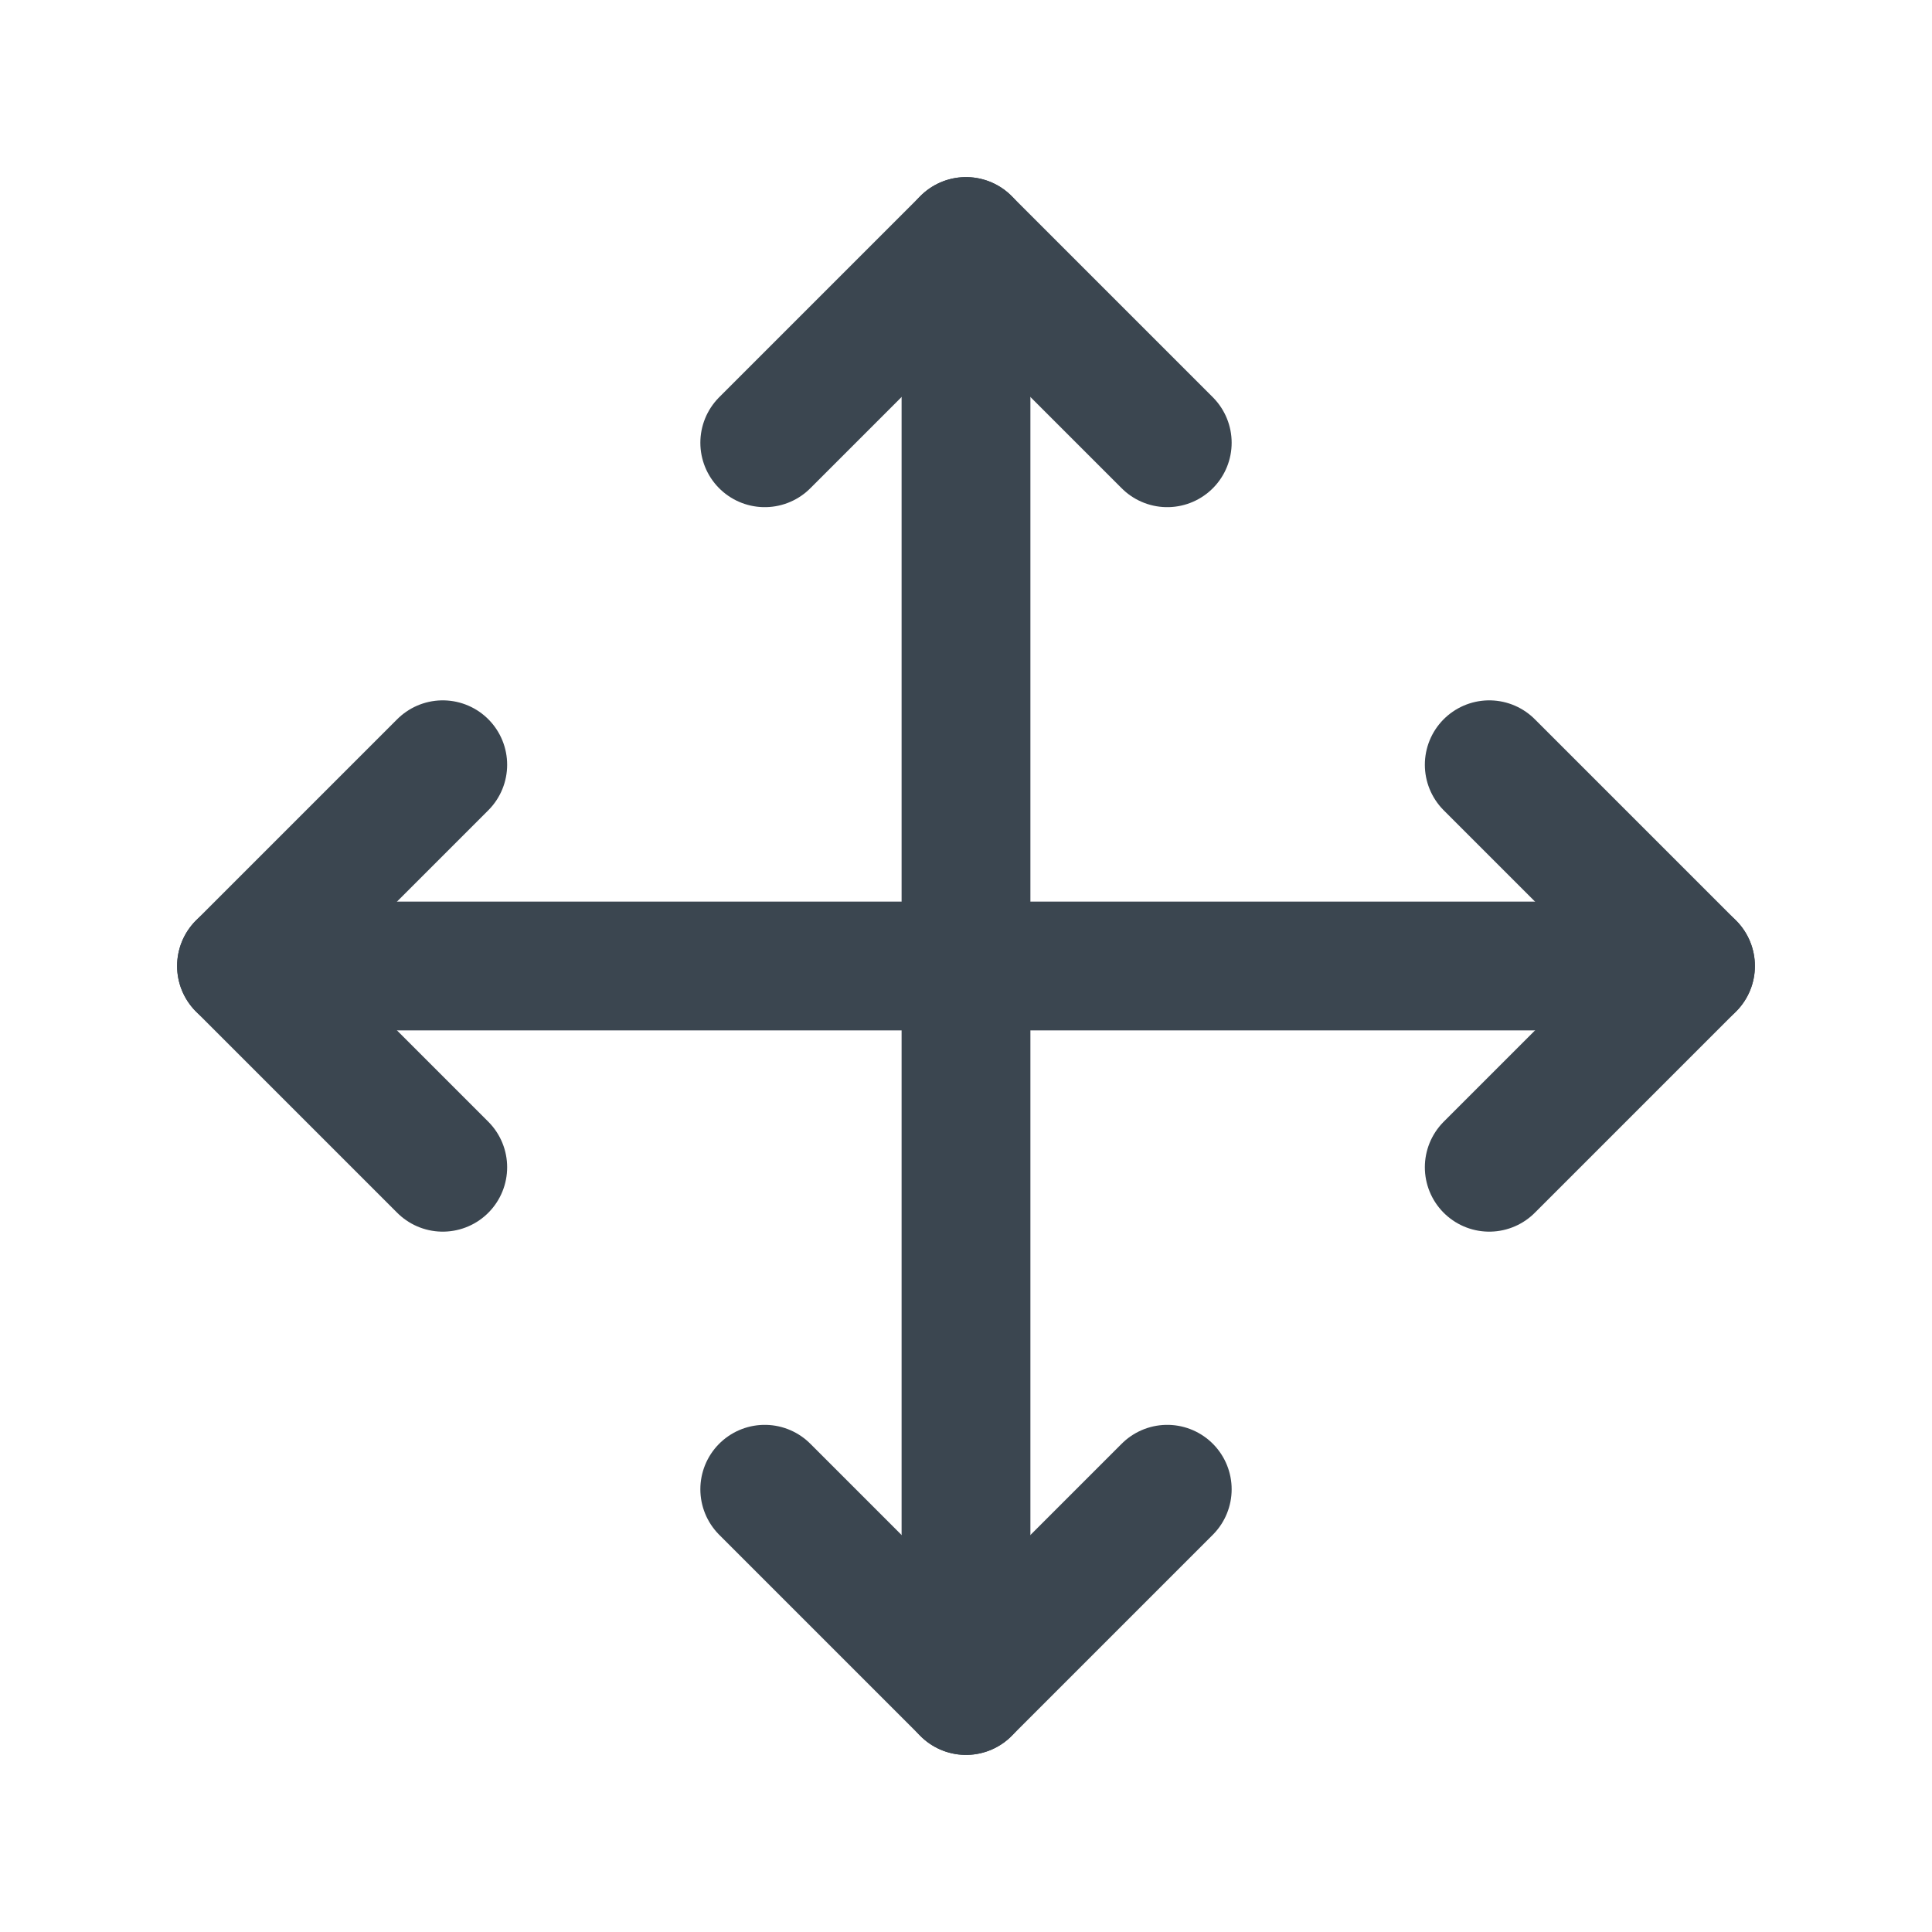
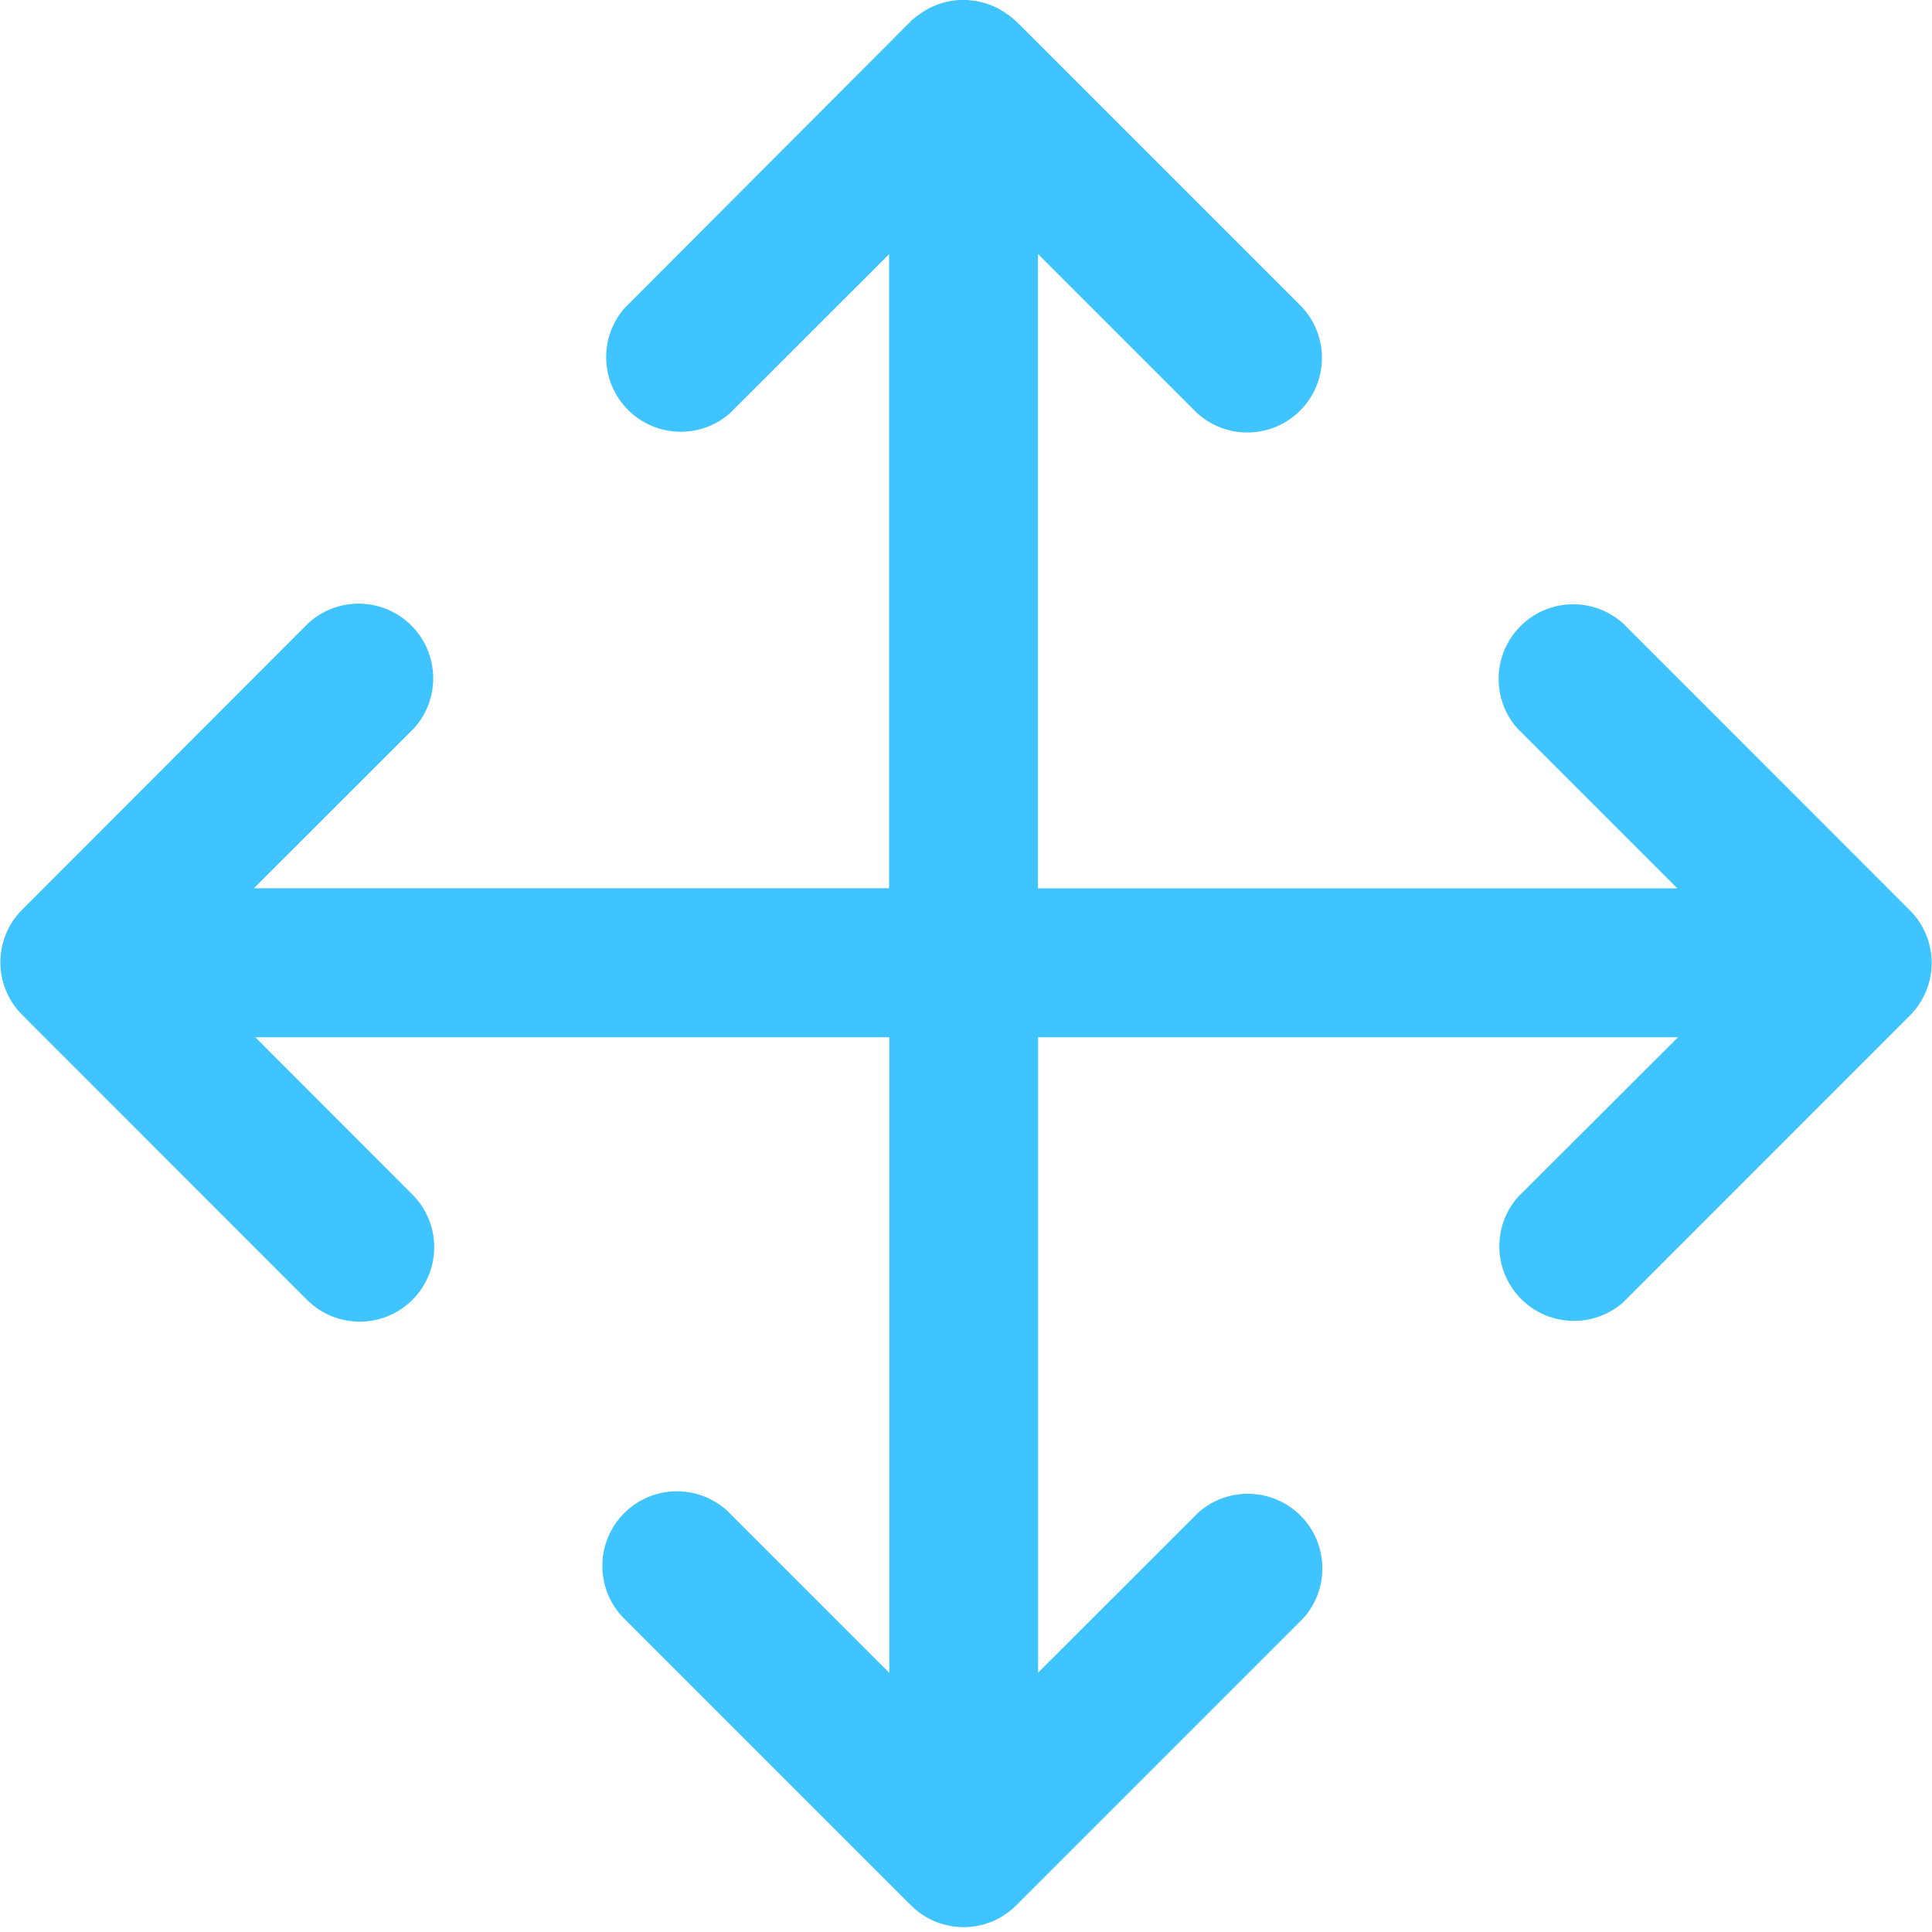
- <svg xmlns="http://www.w3.org/2000/svg" width="48" height="48" viewBox="0 0 24 24" fill="none" stroke="#3B4650" stroke-width="1.6" stroke-linecap="round" stroke-linejoin="round">
-   <path d="M12 3v18M3 12h18" />
-   <path d="M9.5 5.5 12 3l2.5 2.5M9.5 18.5 12 21l2.5-2.5M5.5 9.5 3 12l2.5 2.5M18.5 9.5 21 12l-2.5 2.5" />
+ <svg xmlns="http://www.w3.org/2000/svg" t="1729261369975" class="icon" viewBox="0 0 1024 1024" version="1.1" p-id="35828" width="48" height="48">
+   <path d="M1012.352 482.56L860.16 330.304a39.552 39.552 0 0 0-55.872 55.808l84.736 84.736H550.144V134.592l84.352 84.352a39.552 39.552 0 0 0 55.872-55.872L538.688 11.392 538.24 11.008a8 8 0 0 0-1.152-0.96C537.088 9.92 536.96 9.792 536.704 9.6L535.68 8.832 535.36 8.576a4.416 4.416 0 0 0-1.28-0.896L533.824 7.552l-1.28-0.96a39.04 39.04 0 0 0-17.92-6.4h-0.256L512.64 0h-3.968l-1.728 0.128h-0.256a39.04 39.04 0 0 0-17.856 6.4l-1.344 0.96-0.256 0.128c-0.384 0.256-0.768 0.64-1.28 0.896-0.064 0.128-0.192 0.256-0.32 0.256-0.384 0.192-0.768 0.64-0.96 0.832l-0.512 0.384-1.152 0.96-0.32 0.384L330.88 163.456a39.552 39.552 0 0 0 55.68 55.872l84.672-84.608v336.064h-336.64l84.736-84.672a39.552 39.552 0 0 0-55.872-55.872L11.712 482.176a39.424 39.424 0 0 0 0 55.68l151.04 151.104a39.424 39.424 0 1 0 55.808-55.872l-83.2-83.328h336v336.896l-85.952-85.952a39.552 39.552 0 0 0-55.872 55.872l153.344 153.344a39.424 39.424 0 0 0 55.68 0l152.32-152.32a39.552 39.552 0 0 0-55.808-55.872l-84.864 84.8V549.76h339.2L804.48 634.496a39.552 39.552 0 0 0 55.744 55.872l151.936-152a39.424 39.424 0 0 0 0.128-55.872z" fill="#40C4FF" p-id="35829" />
</svg>
